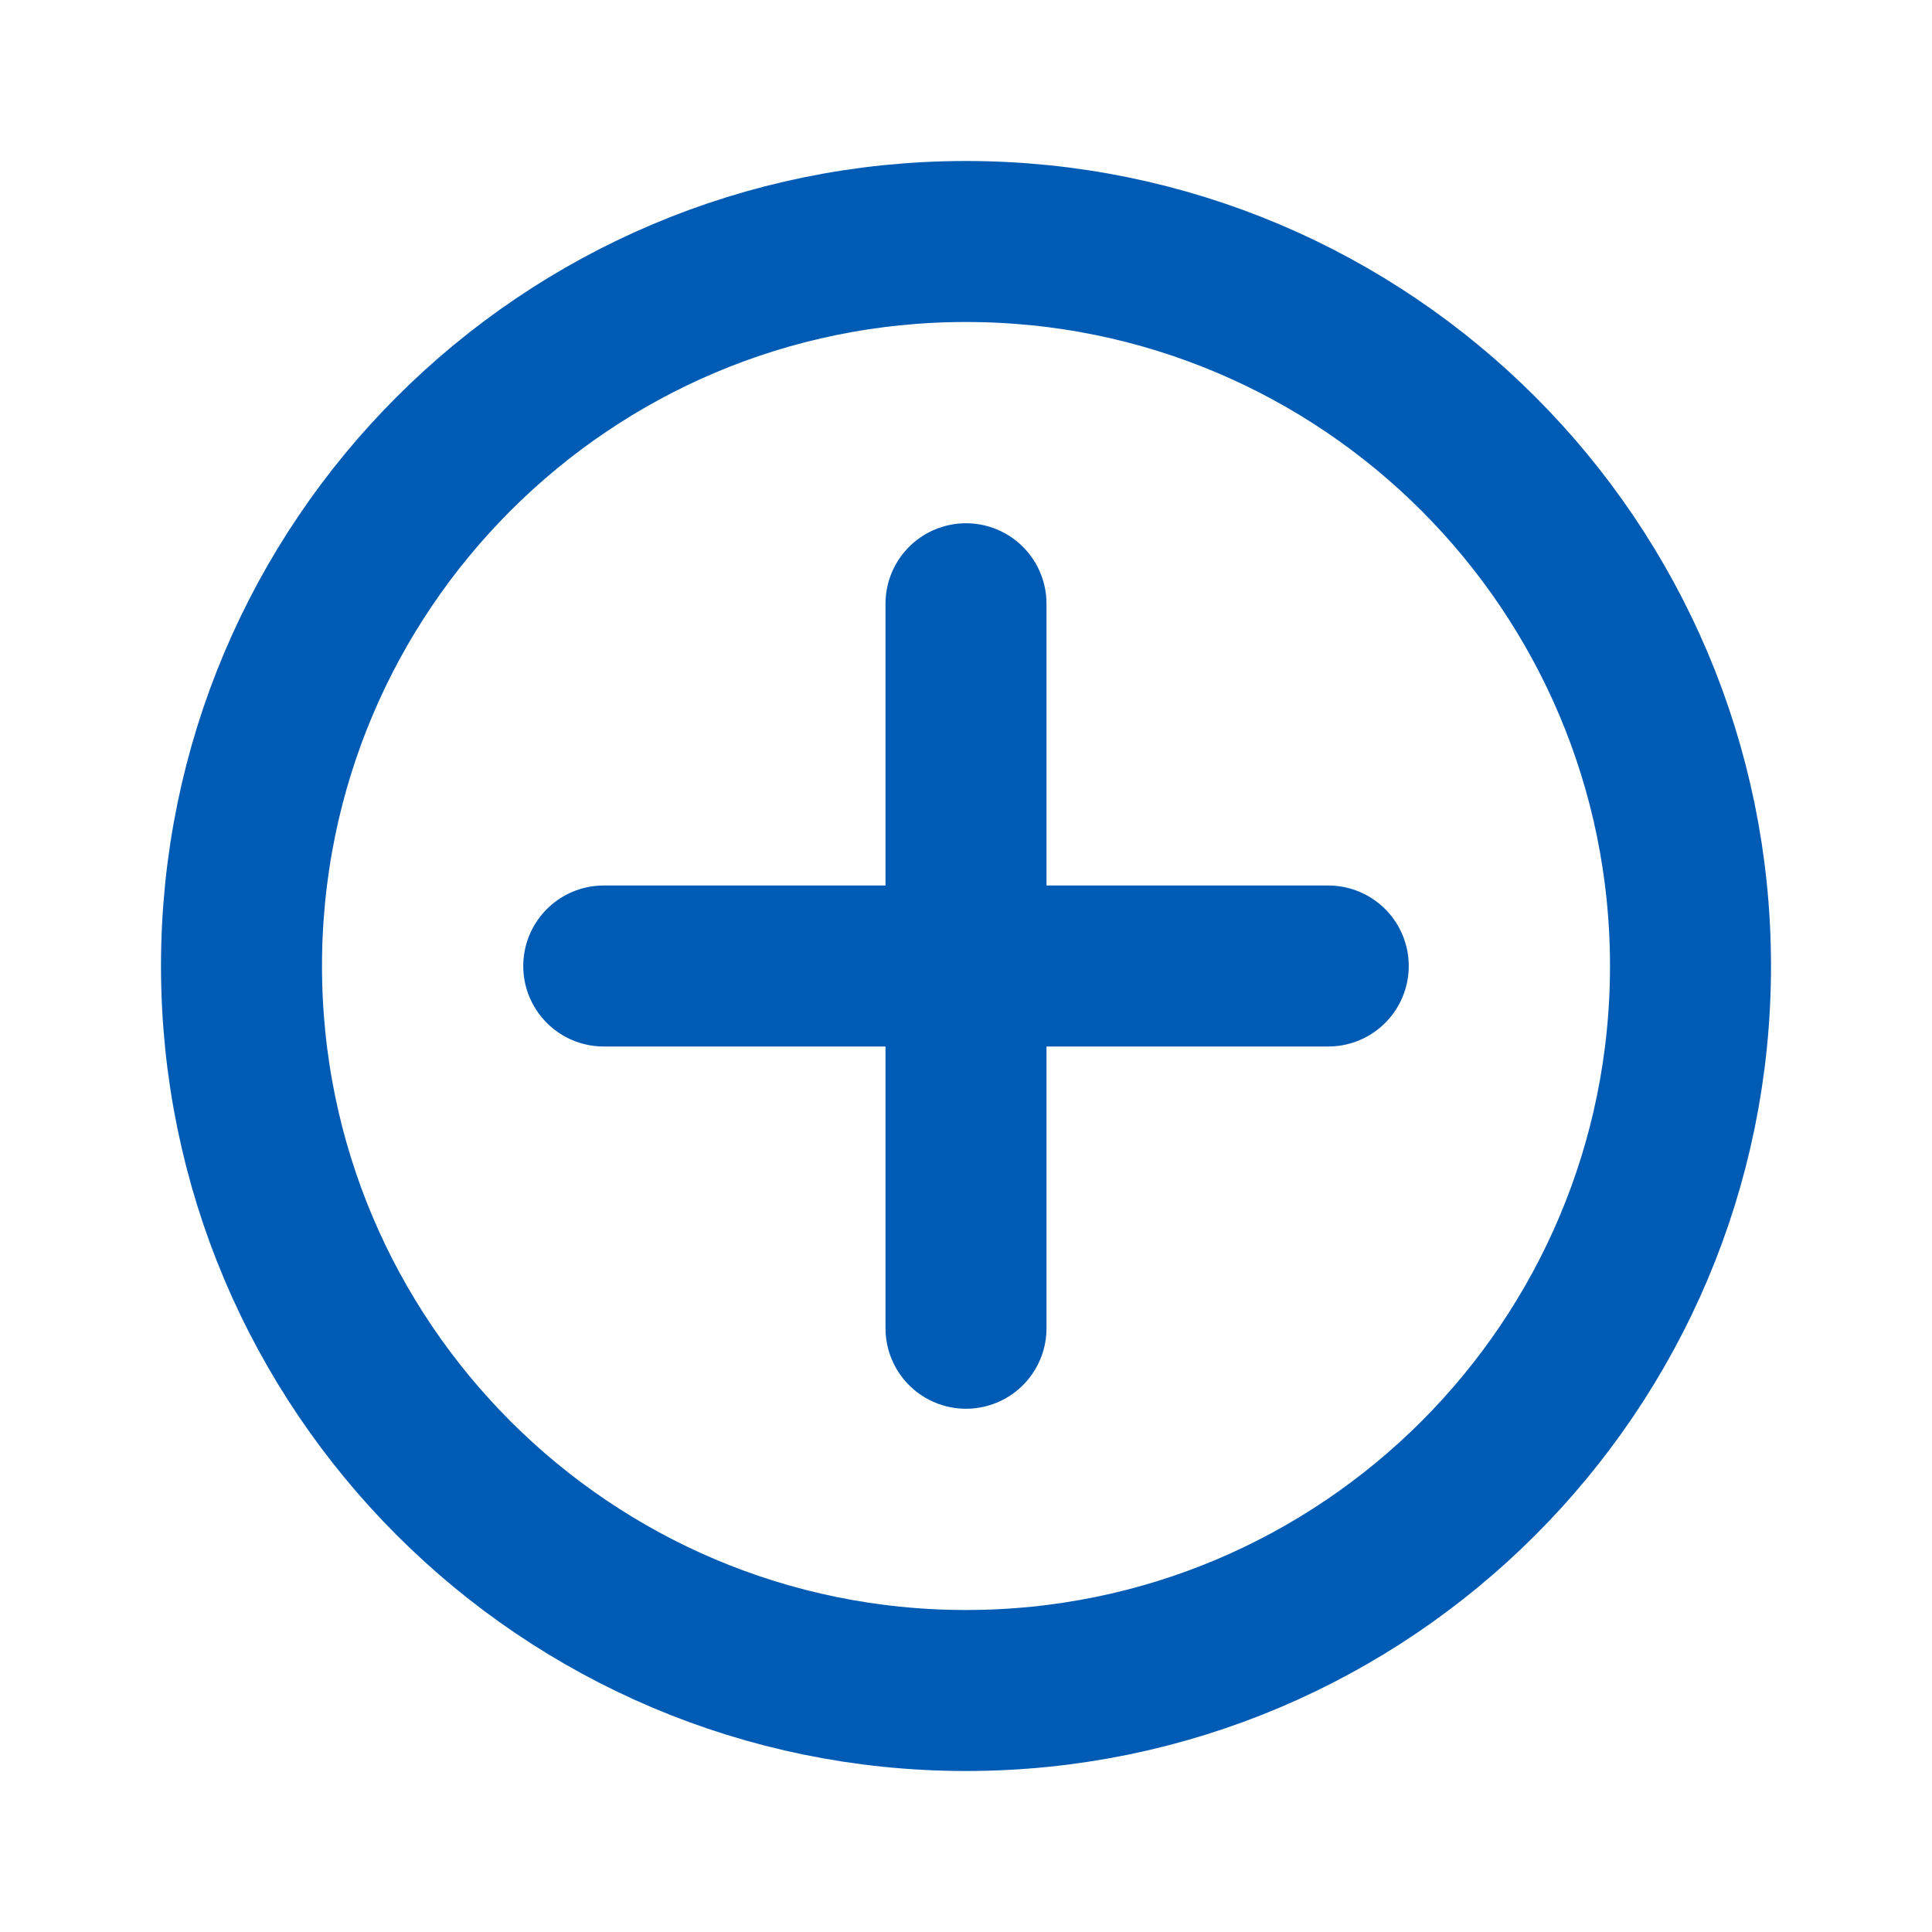
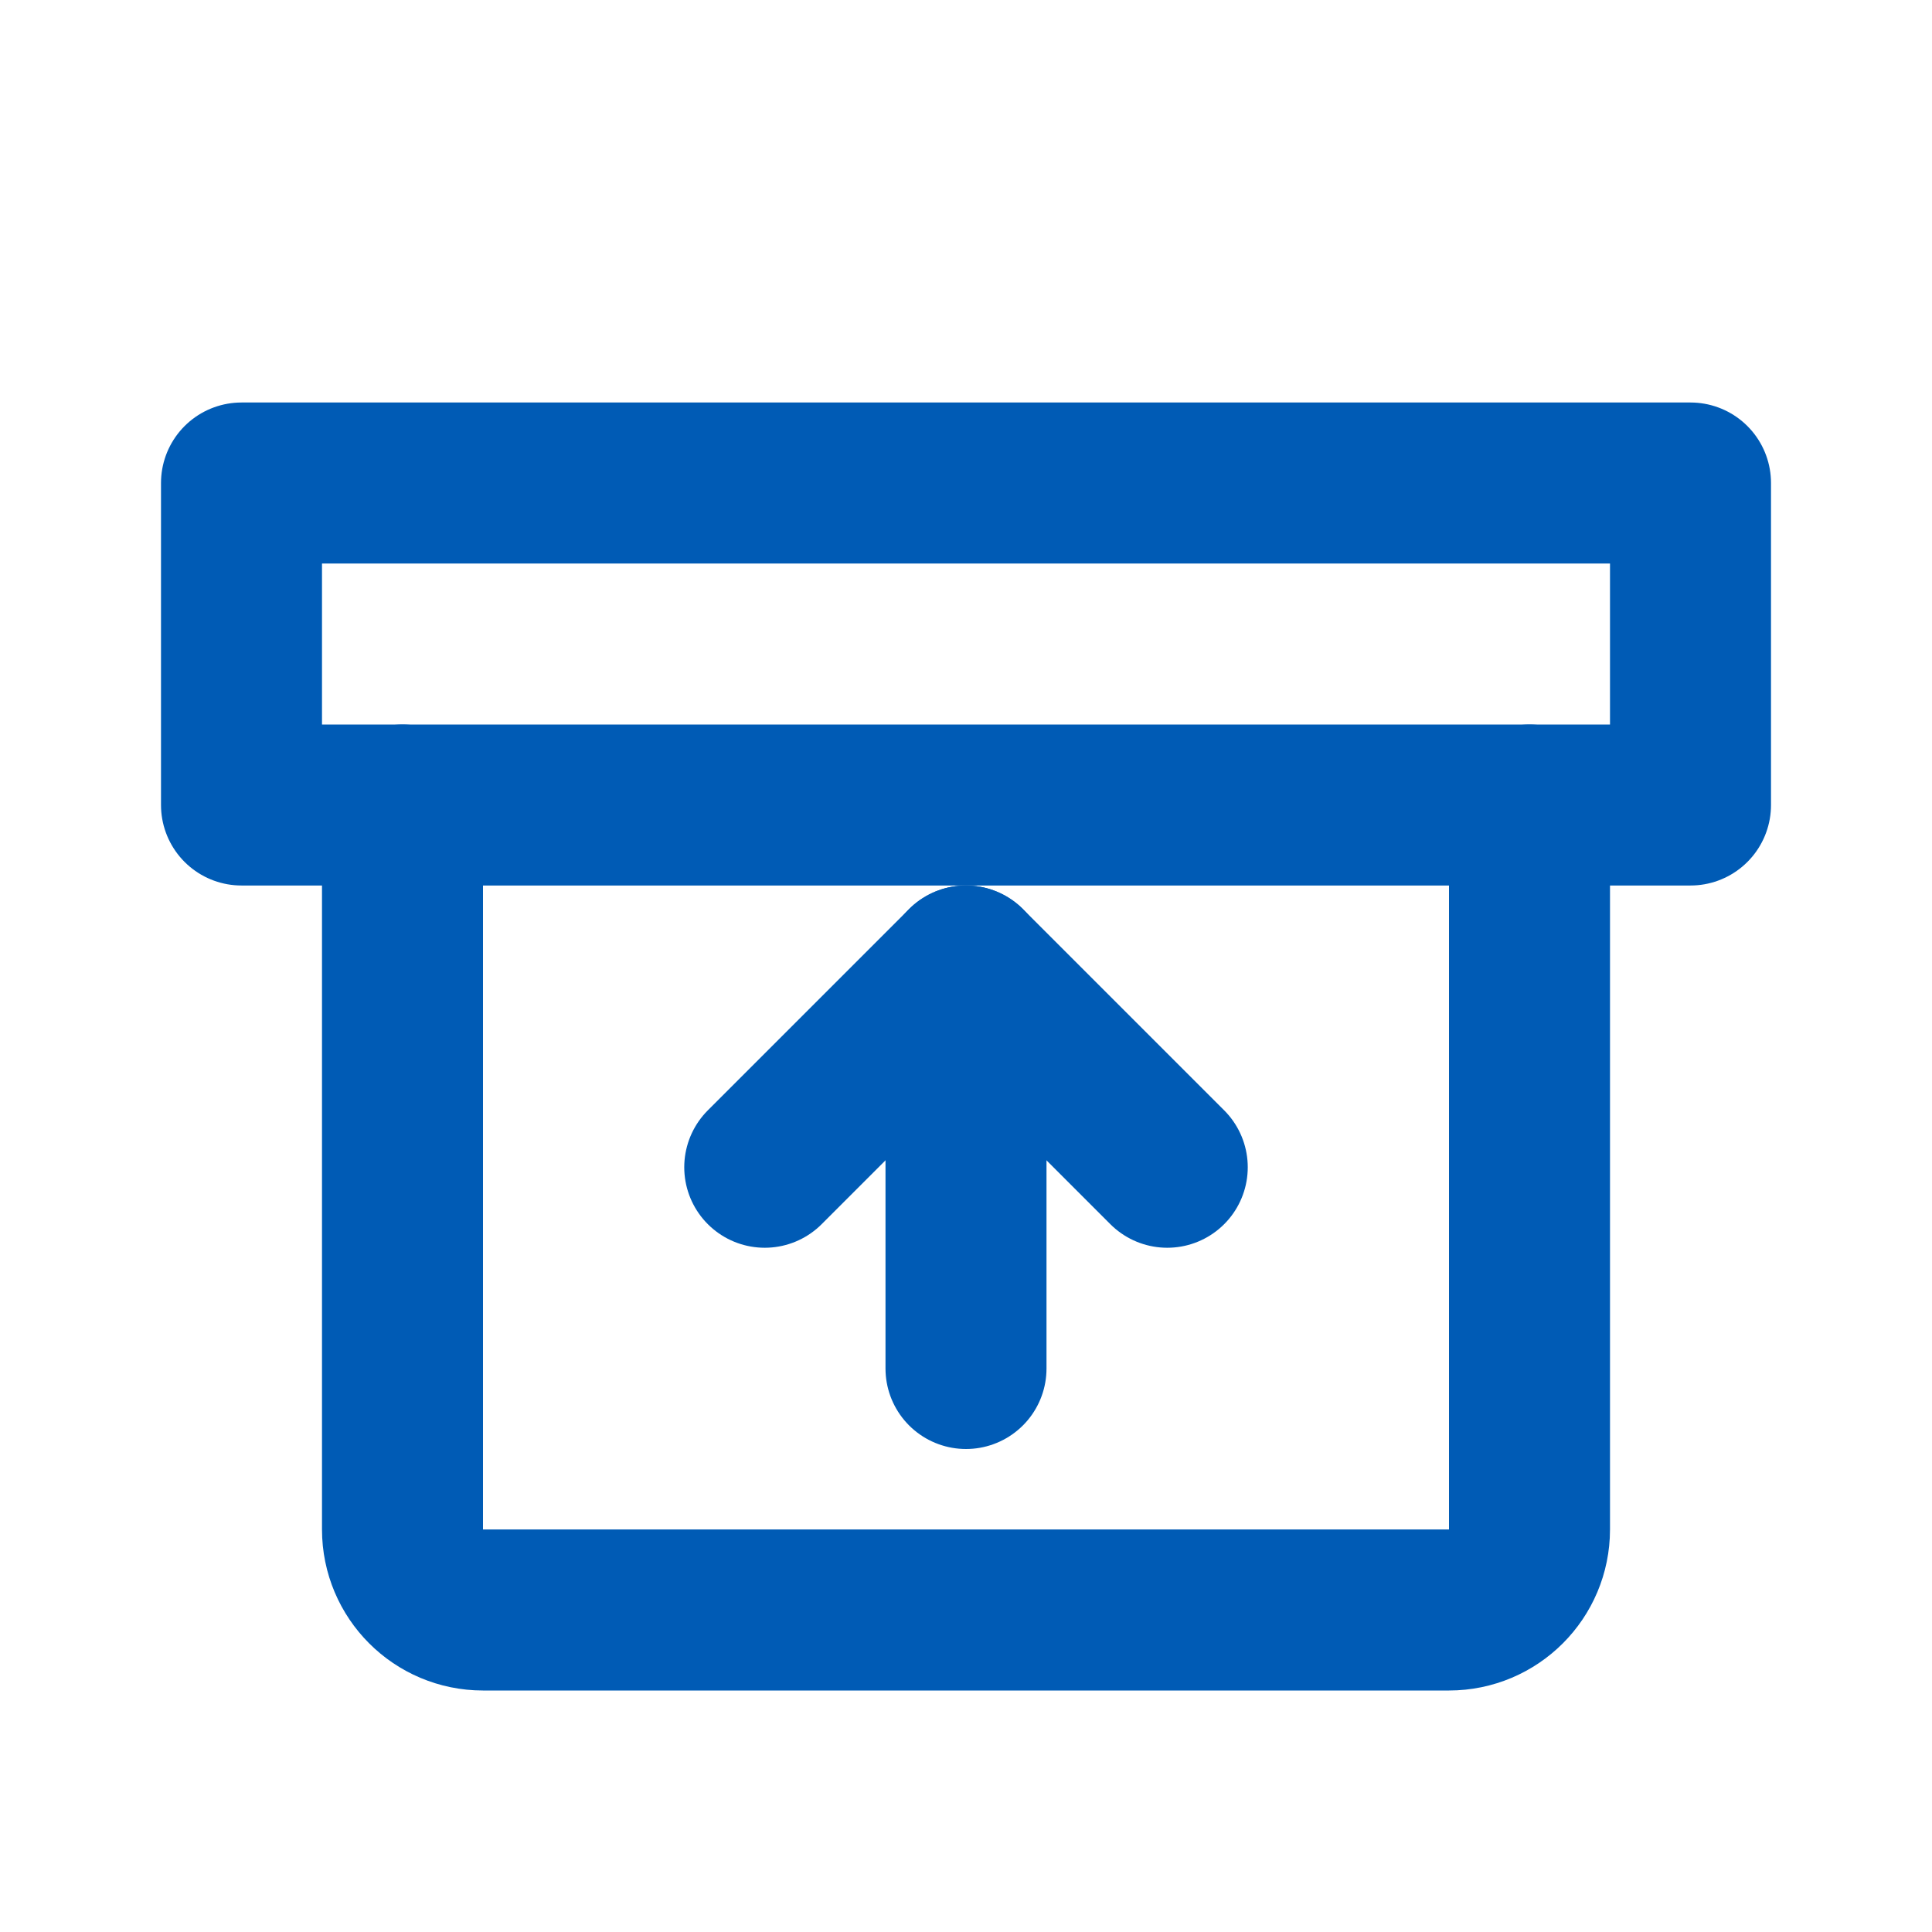
<svg xmlns="http://www.w3.org/2000/svg" width="24" height="24" viewBox="0 0 24 24" fill="none" stroke="#005BB5" stroke-width="2" stroke-linecap="round" stroke-linejoin="round">
-   <circle cx="12" cy="12" r="9" />
-   <line x1="12" y1="7.5" x2="12" y2="16.5" />
-   <line x1="7.5" y1="12" x2="16.5" y2="12" />
+   <path d="M3 6h18v4H3z" />
+   <path d="M5 10v9a1 1 0 0 0 1 1h12a1 1 0 0 0 1-1v-9" />
+   <line x1="12" y1="17" x2="12" y2="12" />
+   <polyline points="9.5 14.5 12 12 14.5 14.5" />
</svg>
